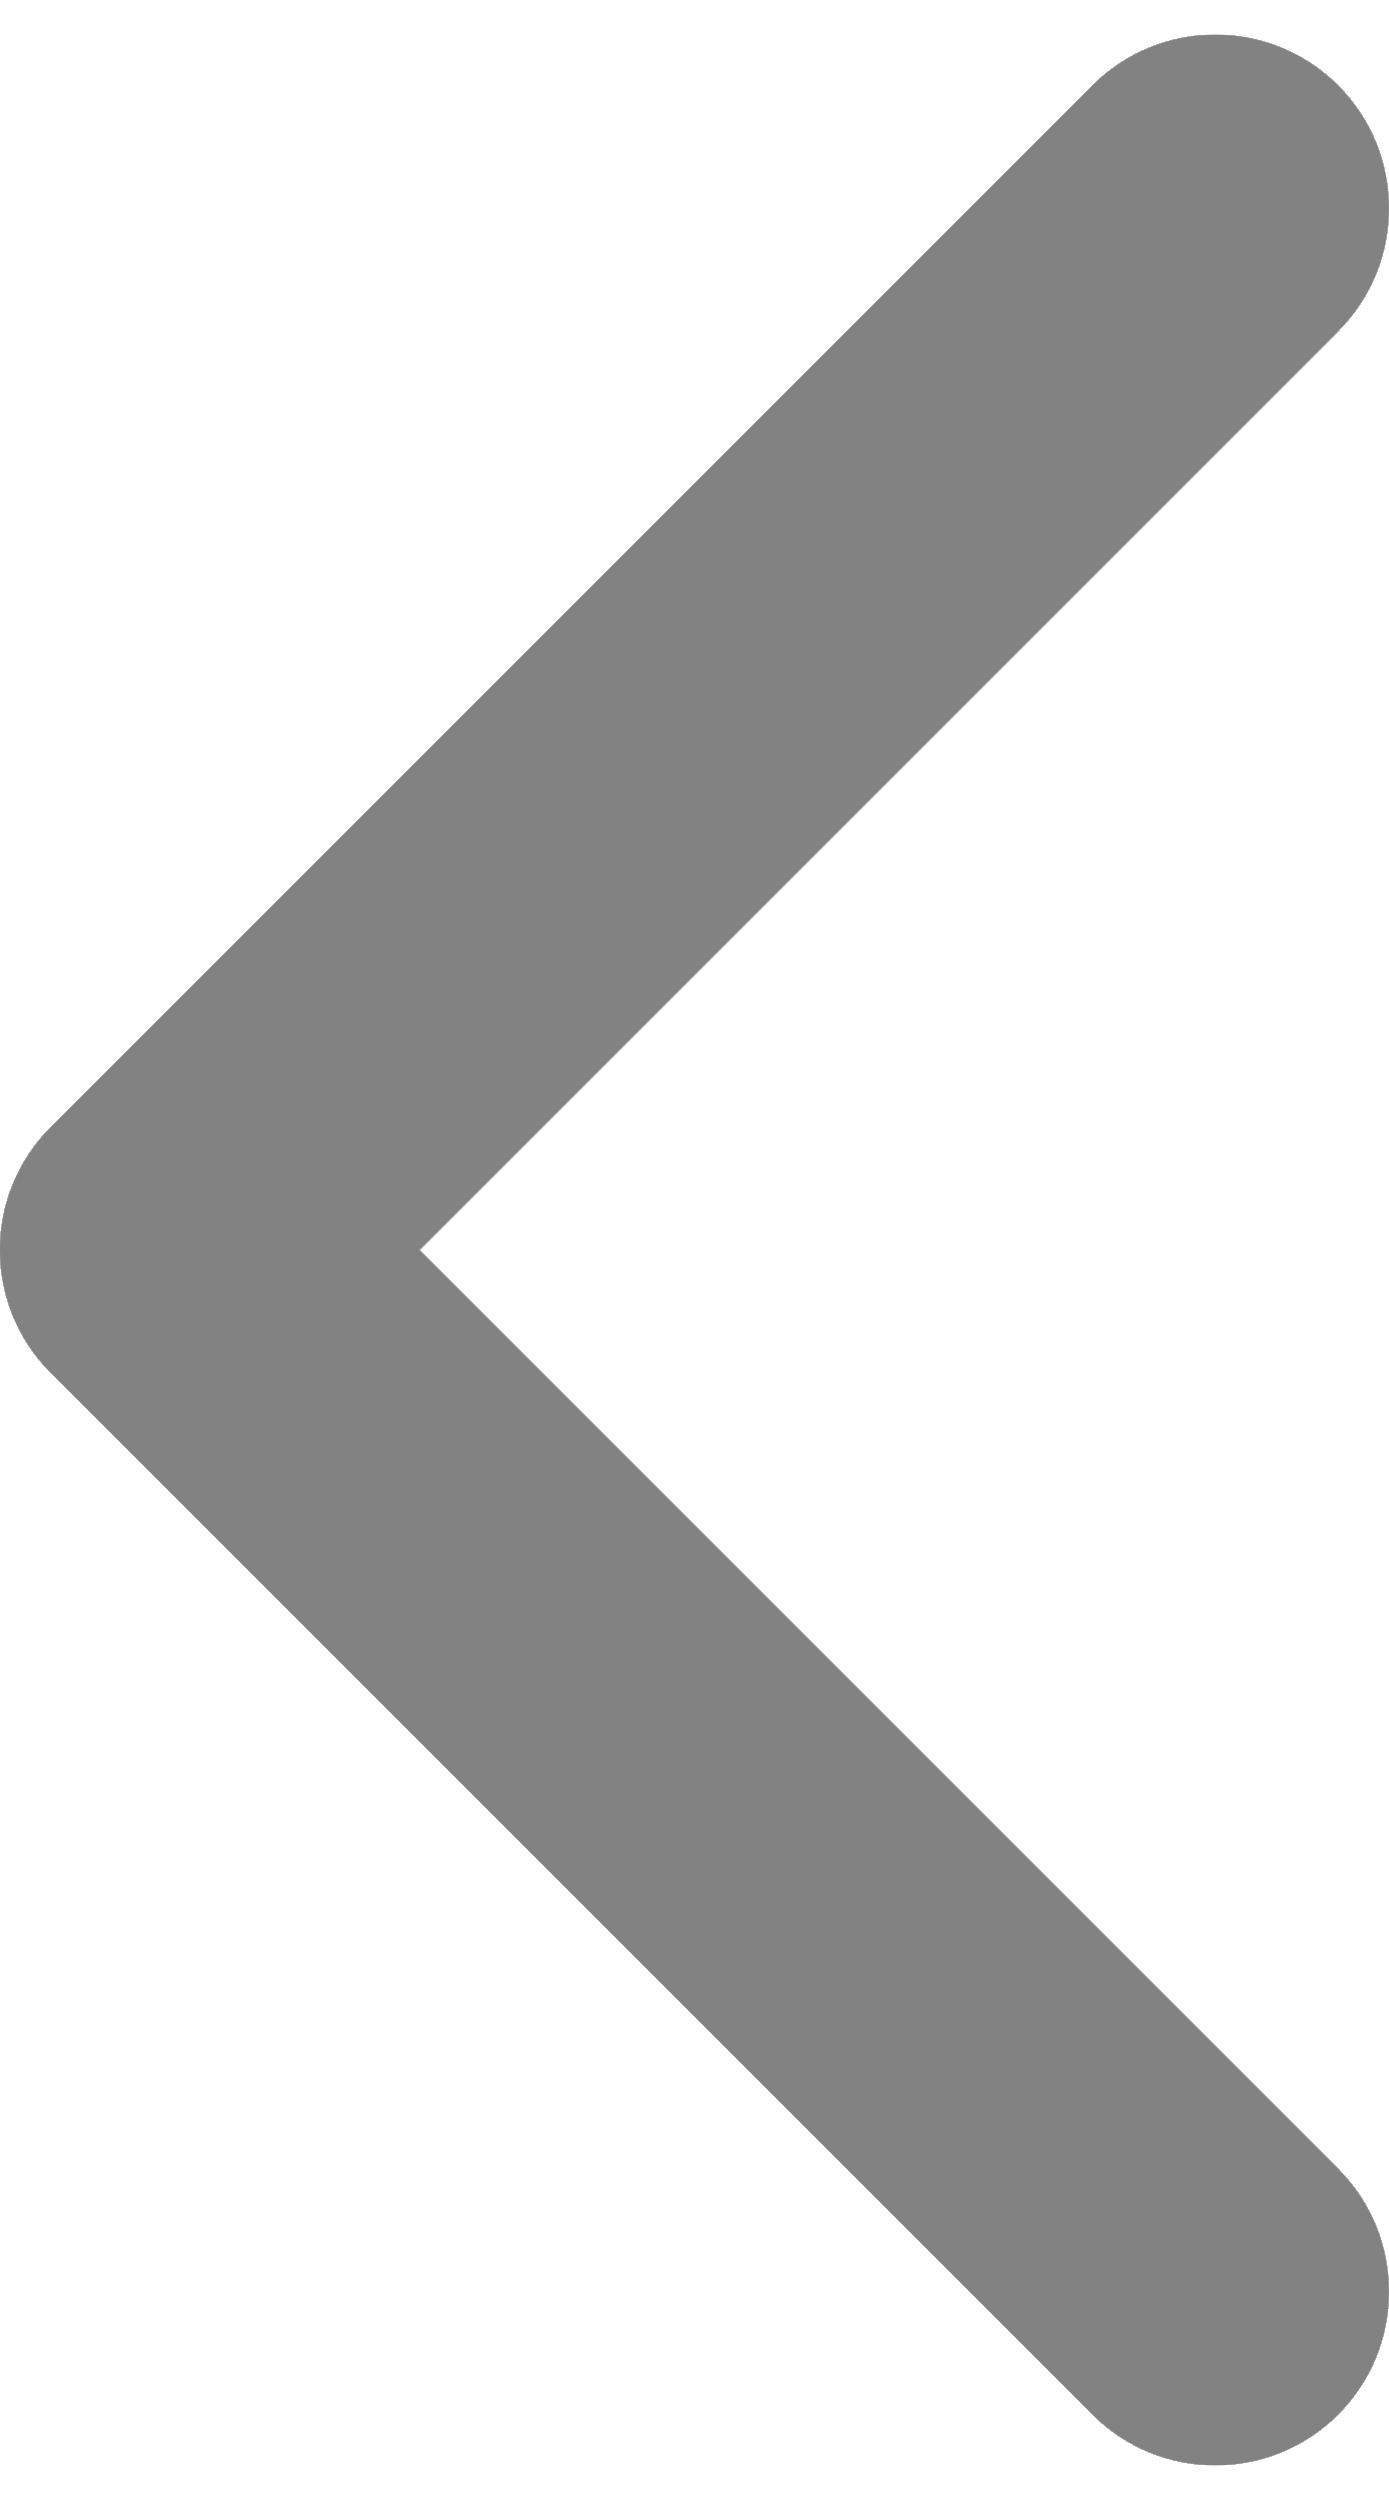
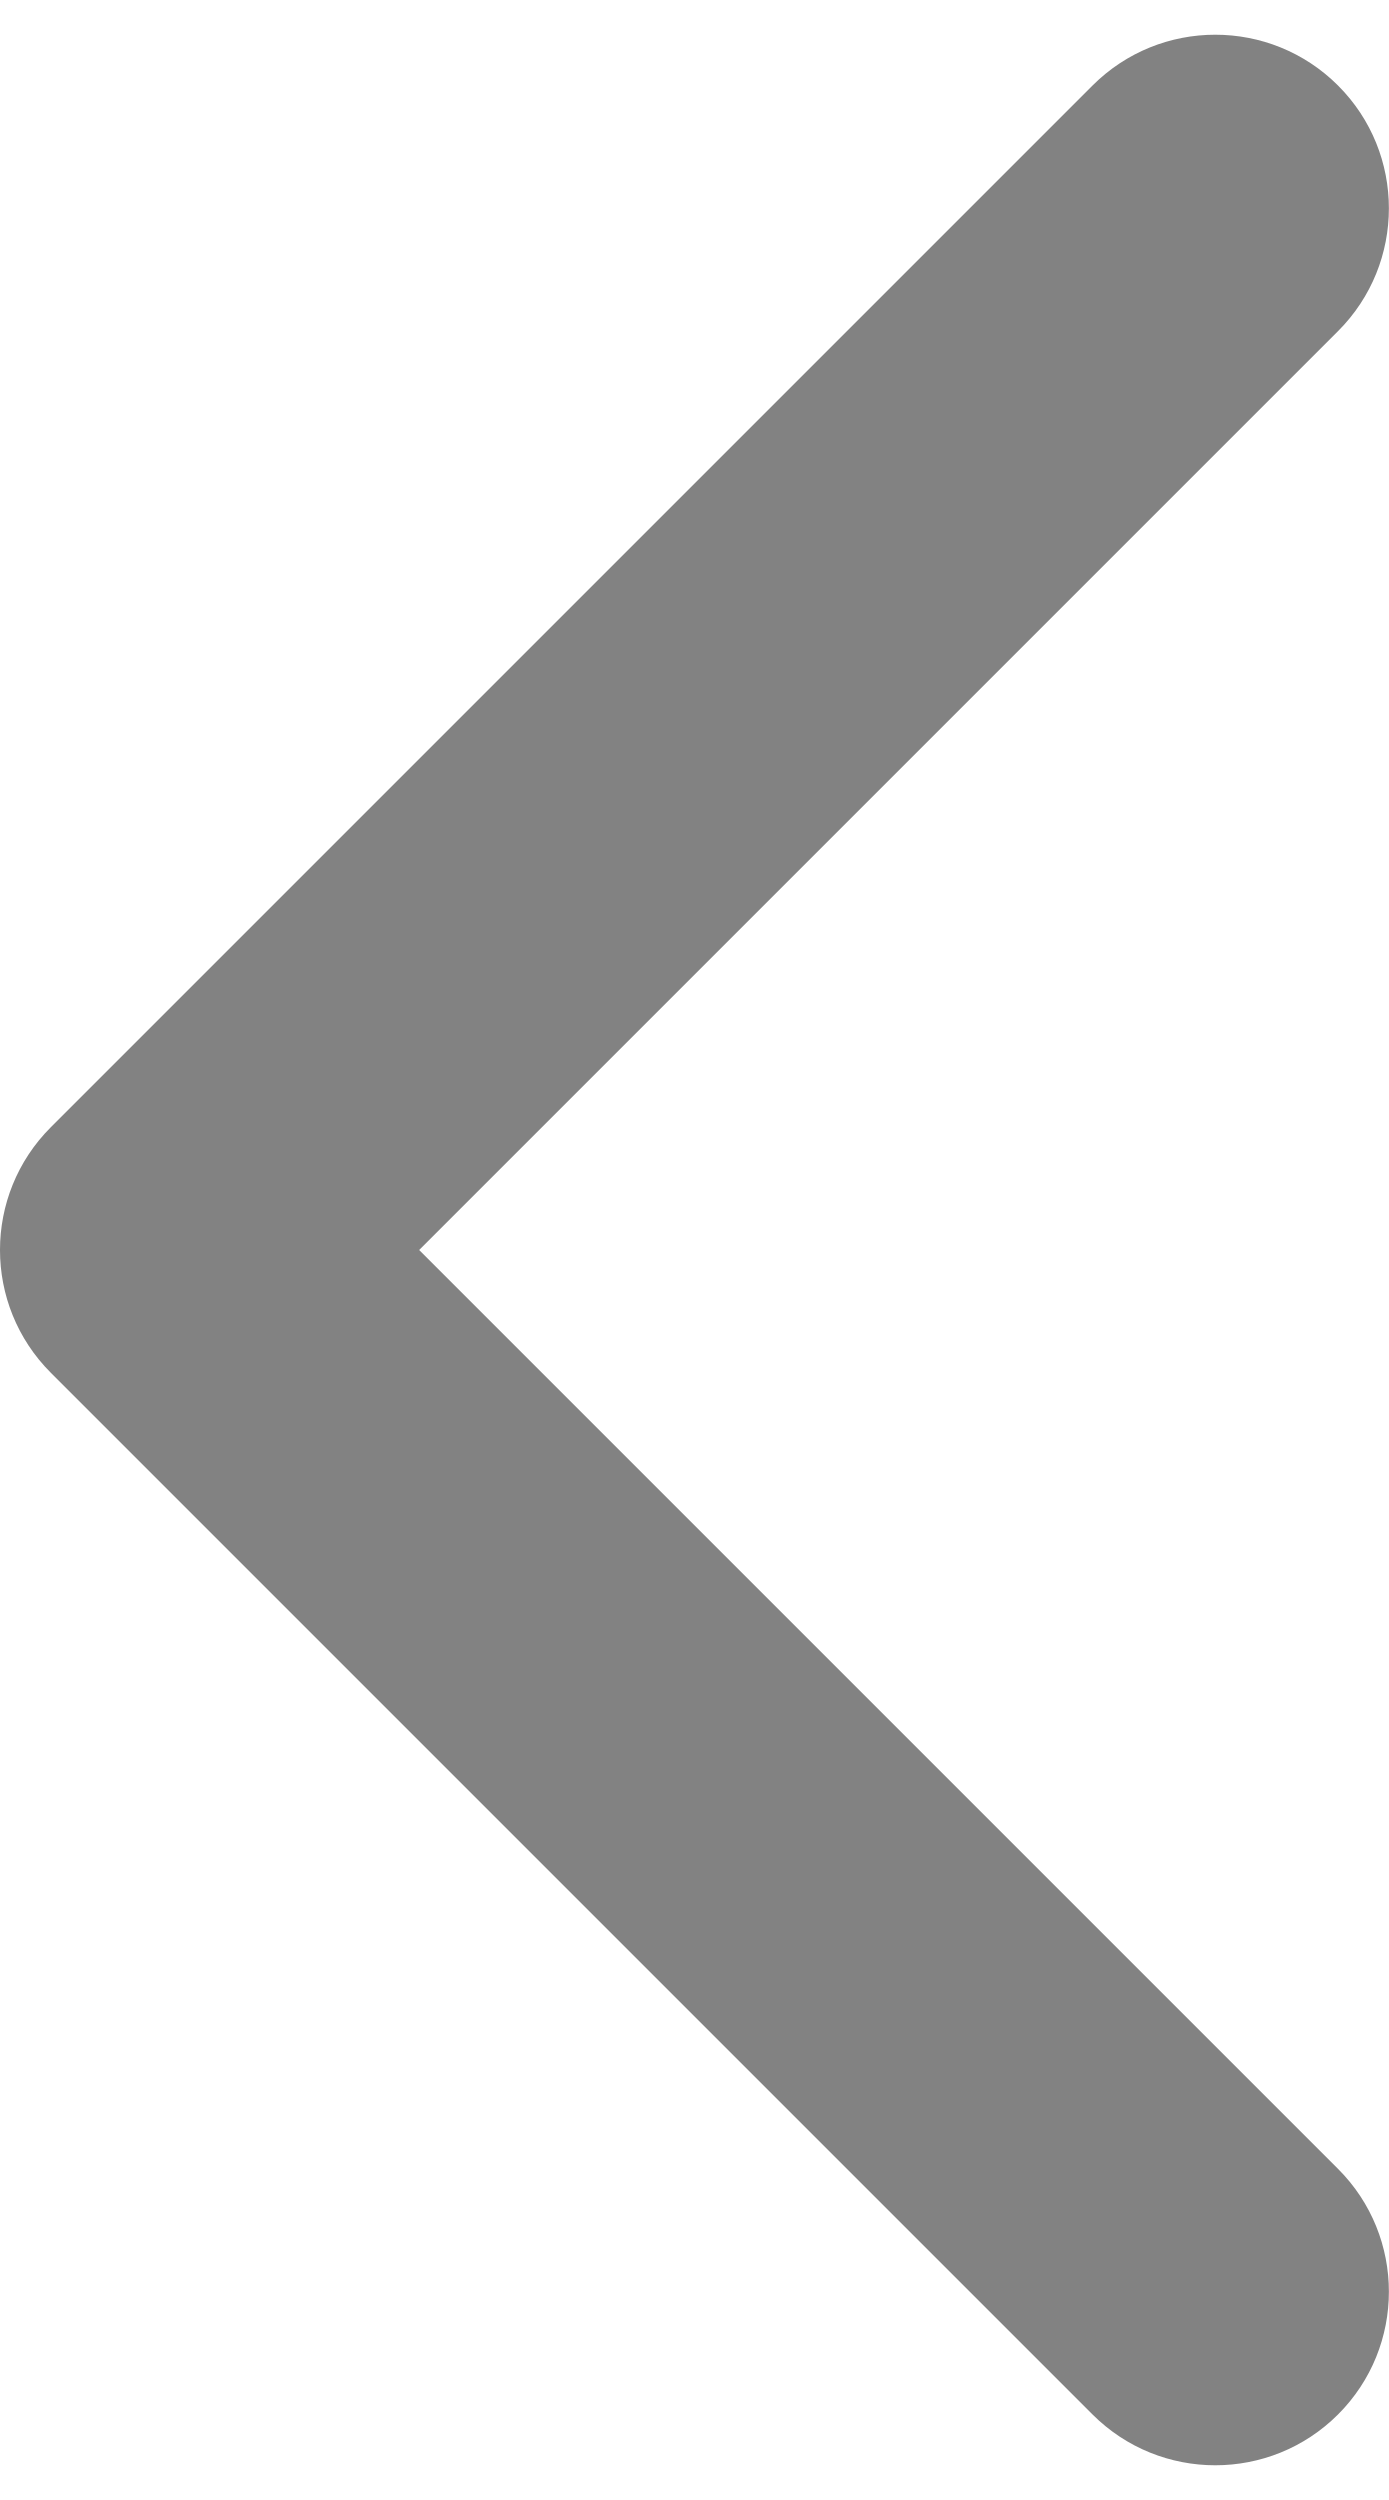
<svg xmlns="http://www.w3.org/2000/svg" width="10" height="18" viewBox="0 0 10 18" fill="none">
-   <g filter="url(#filter0_d)">
-     <path fill-rule="evenodd" clip-rule="evenodd" d="M9.634 0.616C10.122 1.104 10.122 1.896 9.634 2.384L3.018 9L9.634 15.616C10.122 16.104 10.122 16.896 9.634 17.384C9.146 17.872 8.354 17.872 7.866 17.384L0.366 9.884C-0.122 9.396 -0.122 8.604 0.366 8.116L7.866 0.616C8.354 0.128 9.146 0.128 9.634 0.616Z" fill="#828282" />
-   </g>
-   <defs>
-     <filter id="filter0_d" x="0" y="0.25" width="10" height="17.5" filterUnits="userSpaceOnUse" color-interpolation-filters="sRGB">
-       <feFlood flood-opacity="0" result="BackgroundImageFix" />
-       <feColorMatrix in="SourceAlpha" type="matrix" values="0 0 0 0 0 0 0 0 0 0 0 0 0 0 0 0 0 0 127 0" />
-       <feOffset />
-       <feColorMatrix type="matrix" values="0 0 0 0 0 0 0 0 0 0 0 0 0 0 0 0 0 0 0.25 0" />
-       <feBlend mode="normal" in2="BackgroundImageFix" result="effect1_dropShadow" />
-       <feBlend mode="normal" in="SourceGraphic" in2="effect1_dropShadow" result="shape" />
-     </filter>
-   </defs>
+   <path fill-rule="evenodd" clip-rule="evenodd" d="M9.634 0.616C10.122 1.104 10.122 1.896 9.634 2.384L3.018 9L9.634 15.616C10.122 16.104 10.122 16.896 9.634 17.384C9.146 17.872 8.354 17.872 7.866 17.384L0.366 9.884C-0.122 9.396 -0.122 8.604 0.366 8.116L7.866 0.616C8.354 0.128 9.146 0.128 9.634 0.616Z" fill="#828282" />
</svg>
